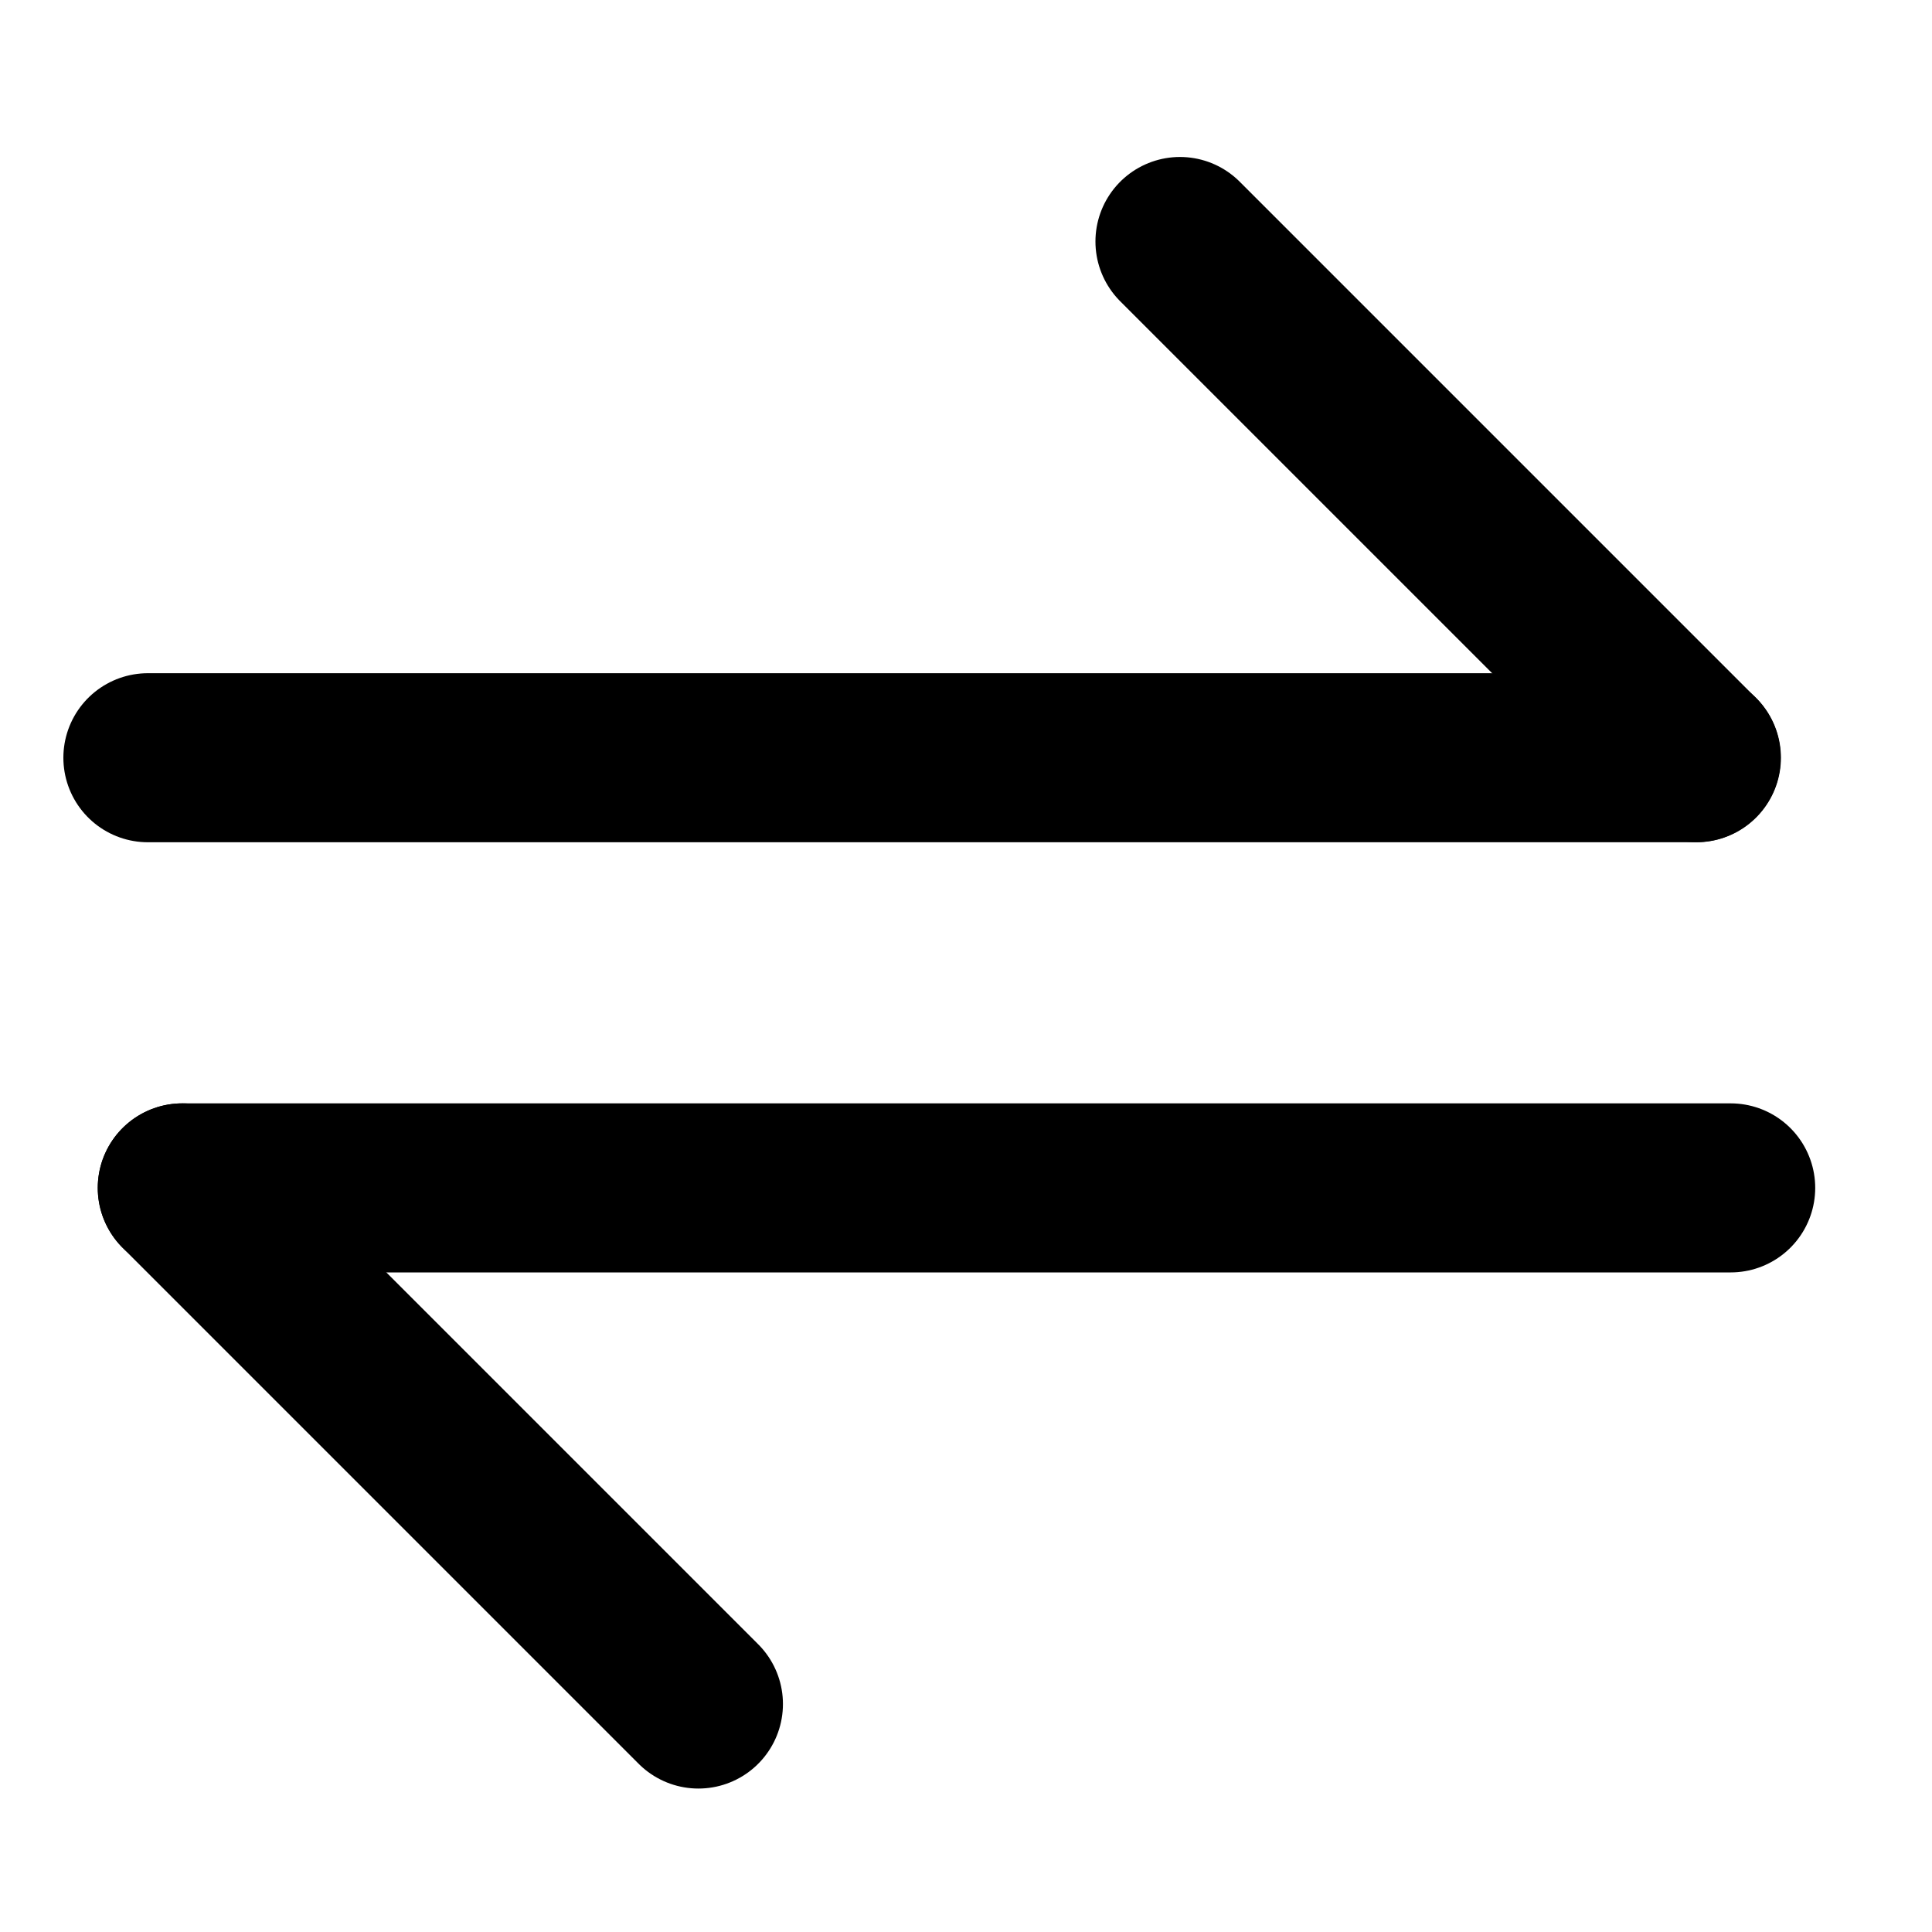
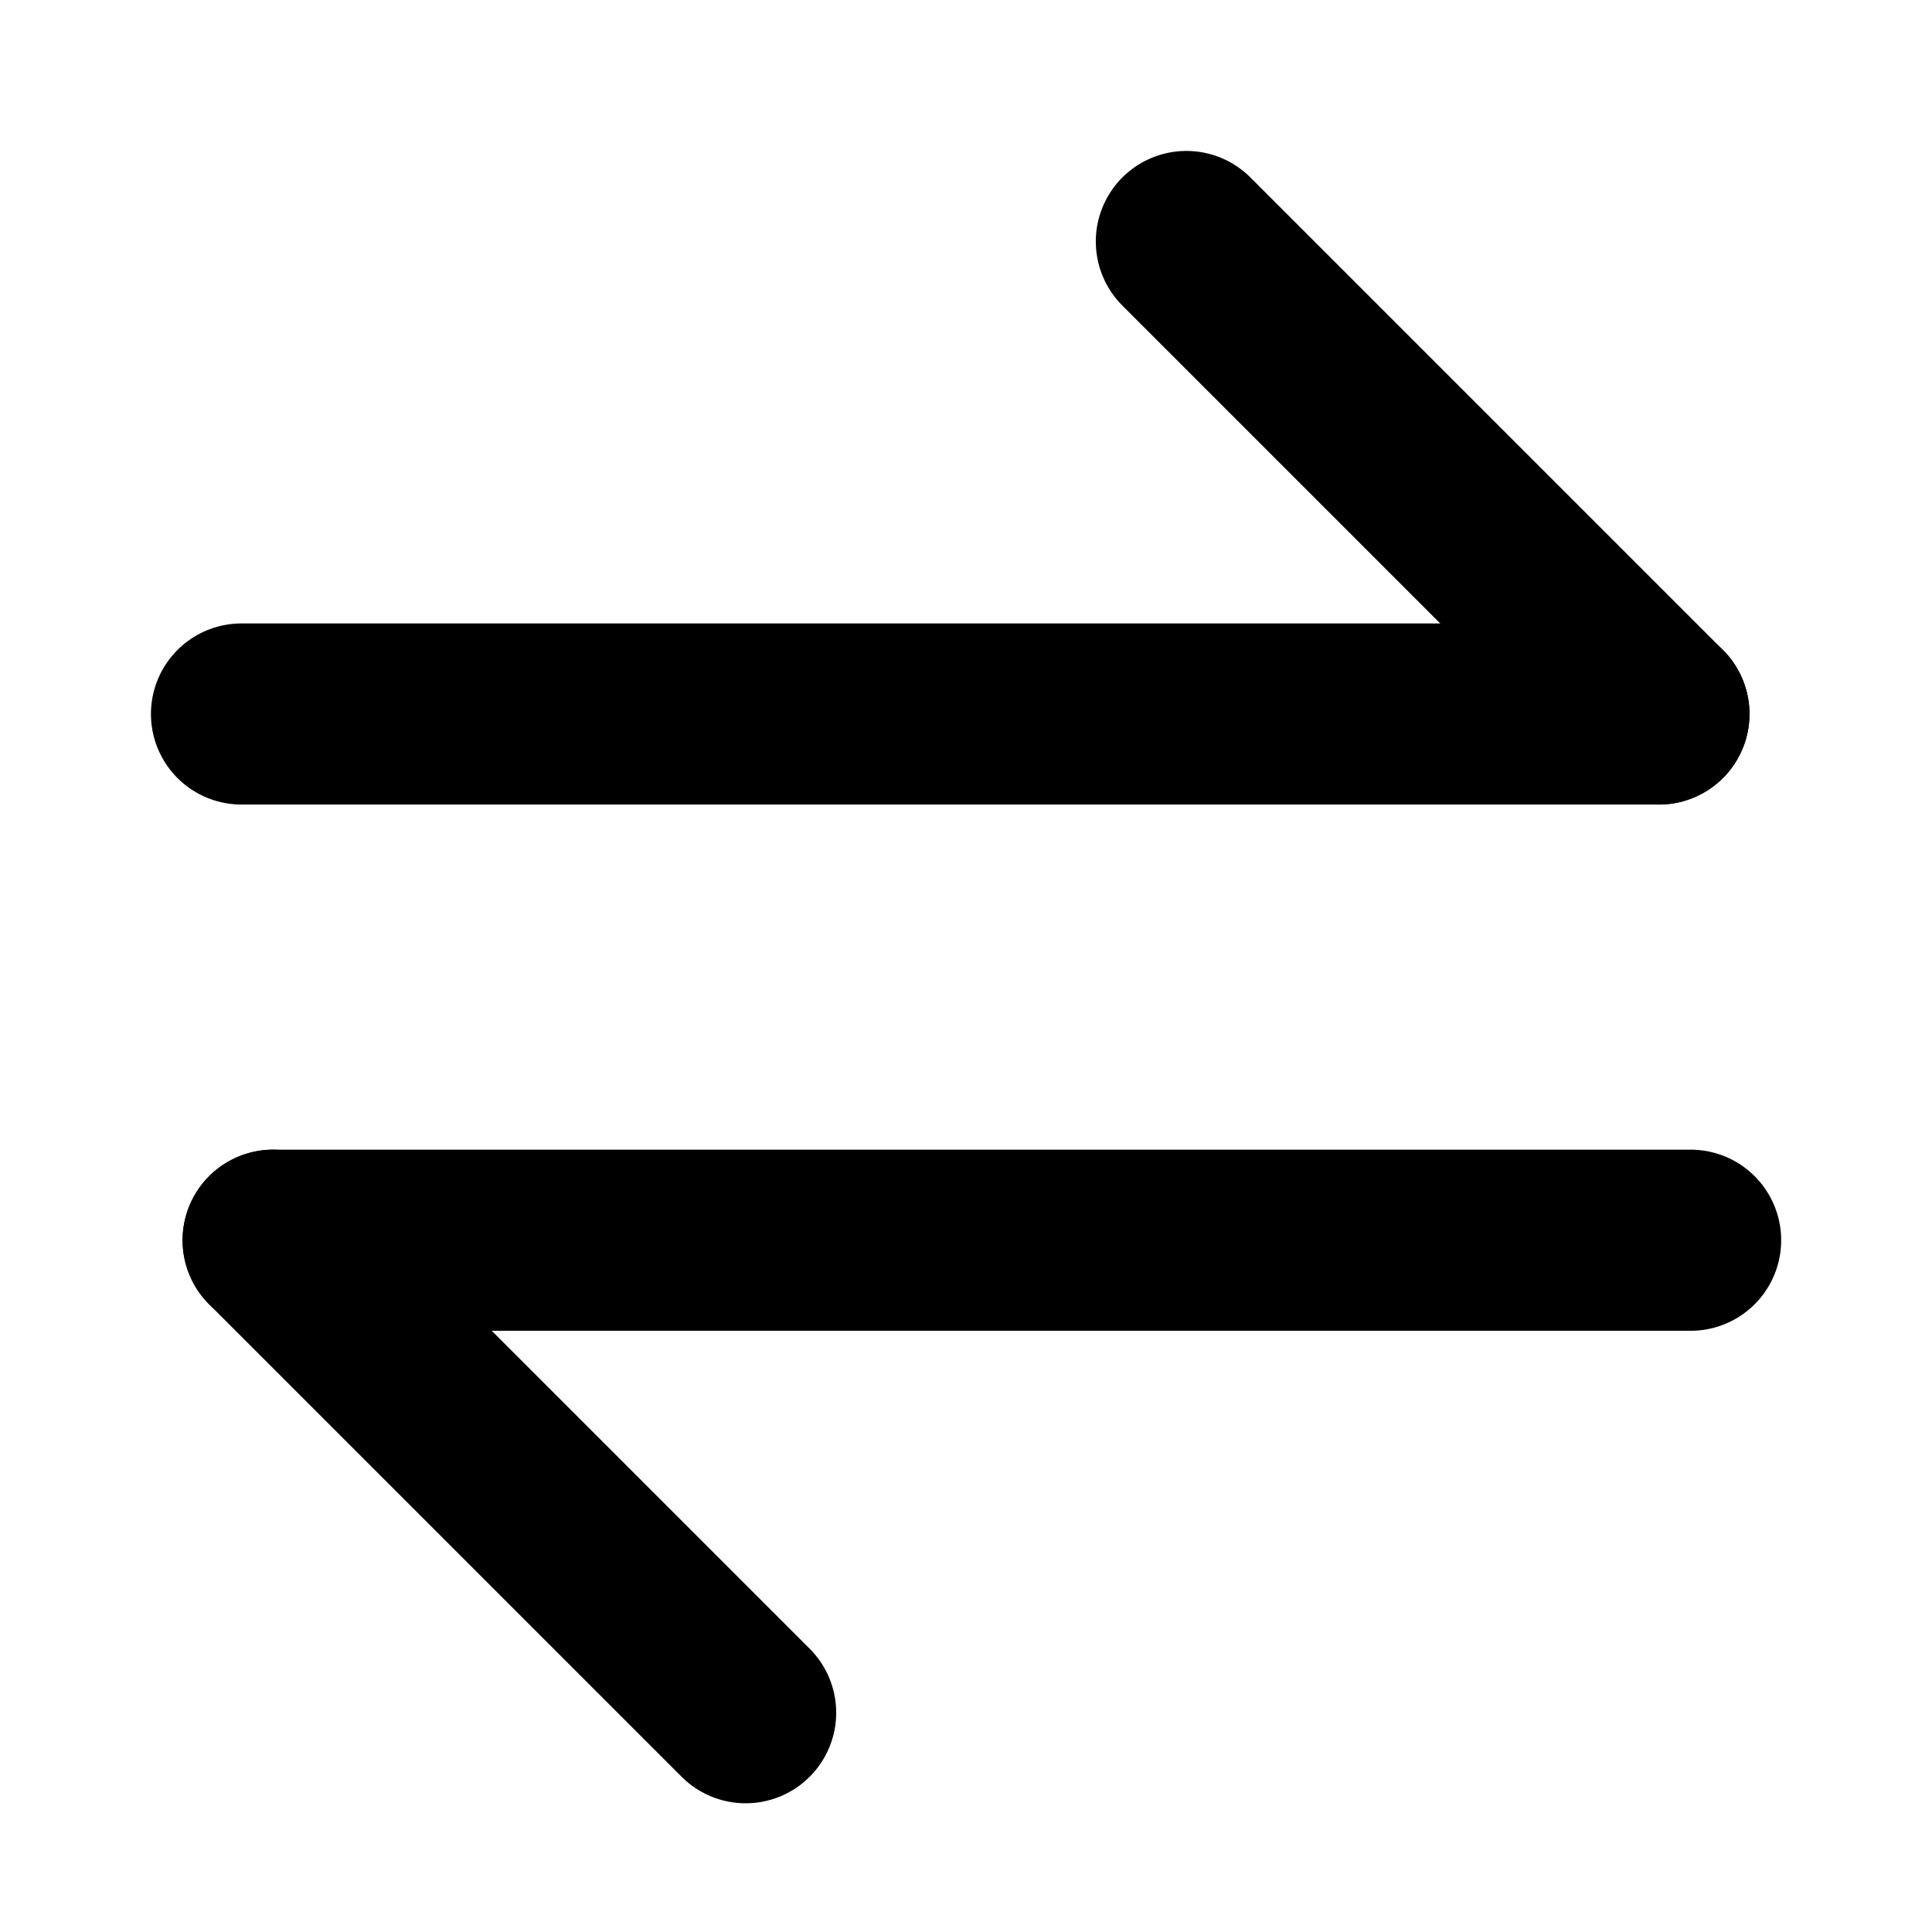
- <svg xmlns="http://www.w3.org/2000/svg" width="20" height="20" viewBox="0 0 20 20" fill="none">
-   <path d="M17.561 7.844H1.531" stroke="currentColor" stroke-width="1.75" stroke-linecap="round" stroke-linejoin="round" />
-   <path d="M12.215 2.5L17.558 7.843" stroke="currentColor" stroke-width="1.75" stroke-linecap="round" stroke-linejoin="round" />
-   <path d="M1.887 12.297H17.916" stroke="currentColor" stroke-width="1.75" stroke-linecap="round" stroke-linejoin="round" />
-   <path d="M1.887 12.297L7.23 17.64" stroke="currentColor" stroke-width="1.75" stroke-linecap="round" stroke-linejoin="round" />
+ <svg xmlns="http://www.w3.org/2000/svg" width="16" height="16" viewBox="0 0 16 16" fill="none">
+   <path d="M13.739 5.913H2" stroke="currentColor" stroke-width="1.5" stroke-linecap="round" stroke-linejoin="round" />
+   <path d="M9.825 2L13.738 5.913" stroke="currentColor" stroke-width="1.5" stroke-linecap="round" stroke-linejoin="round" />
+   <path d="M2.262 10.271H14.001" stroke="currentColor" stroke-width="1.5" stroke-linecap="round" stroke-linejoin="round" />
+   <path d="M2.262 10.271L6.175 14.184" stroke="currentColor" stroke-width="1.5" stroke-linecap="round" stroke-linejoin="round" />
</svg>
